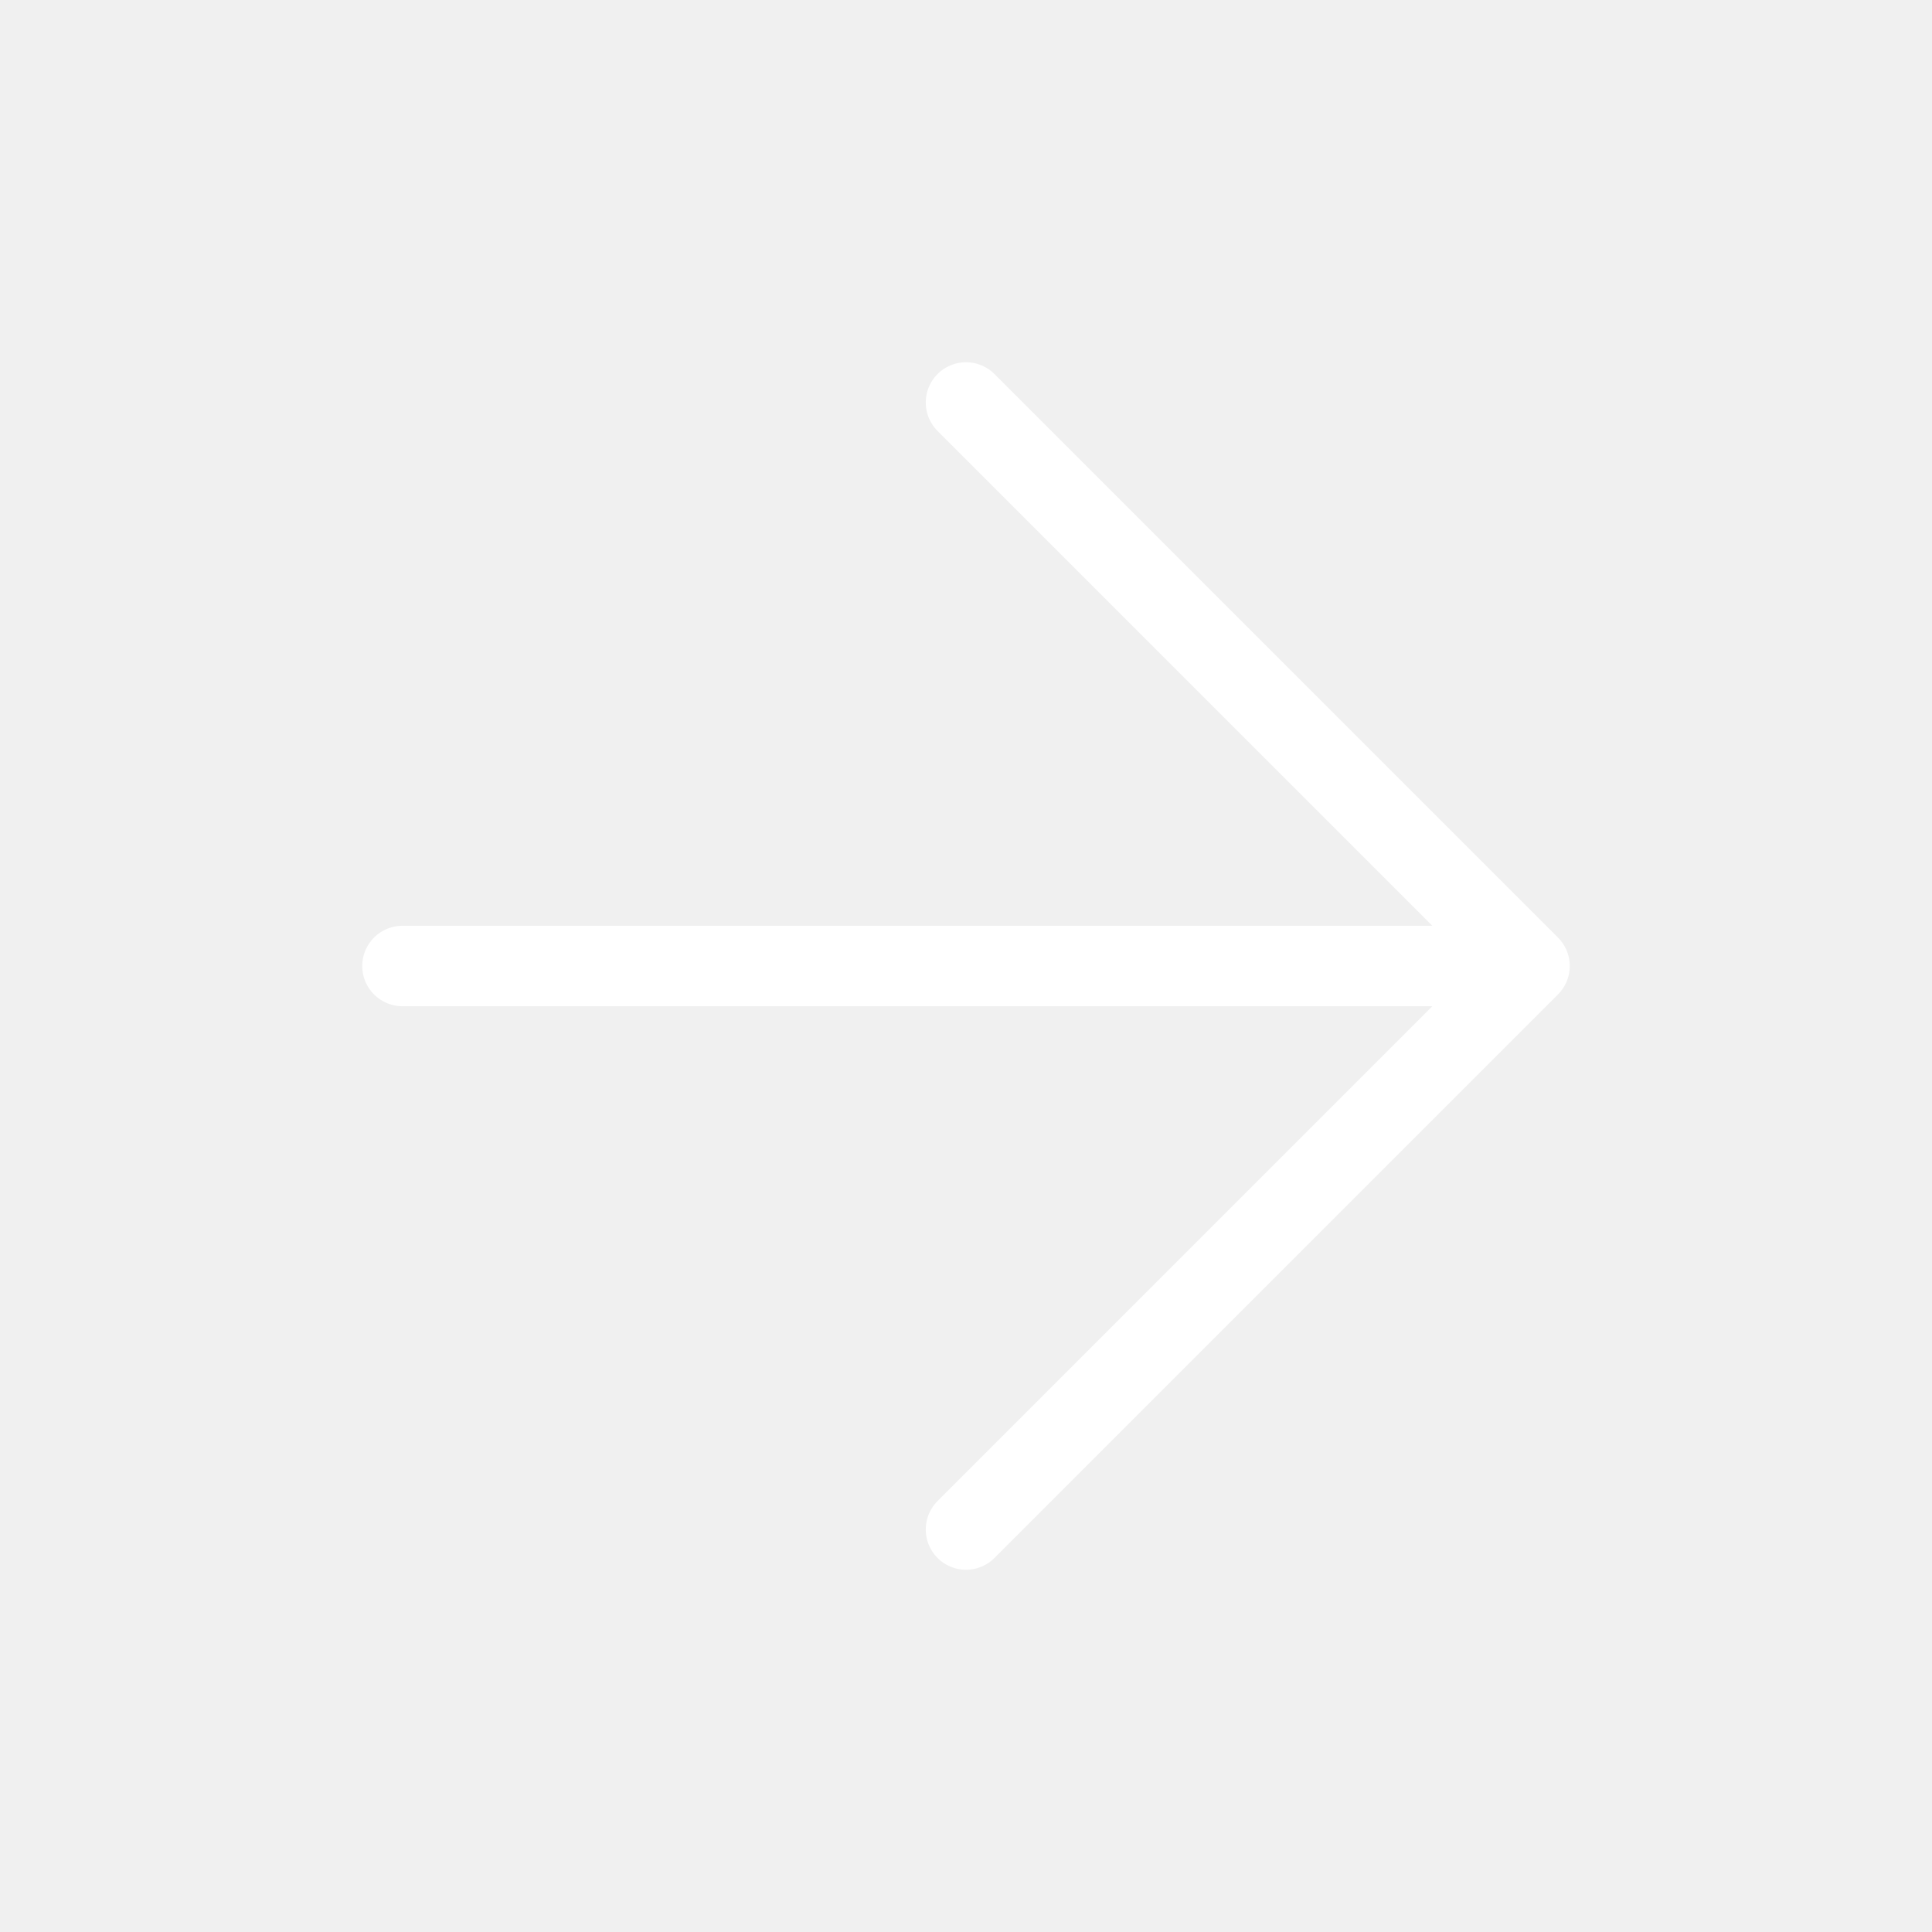
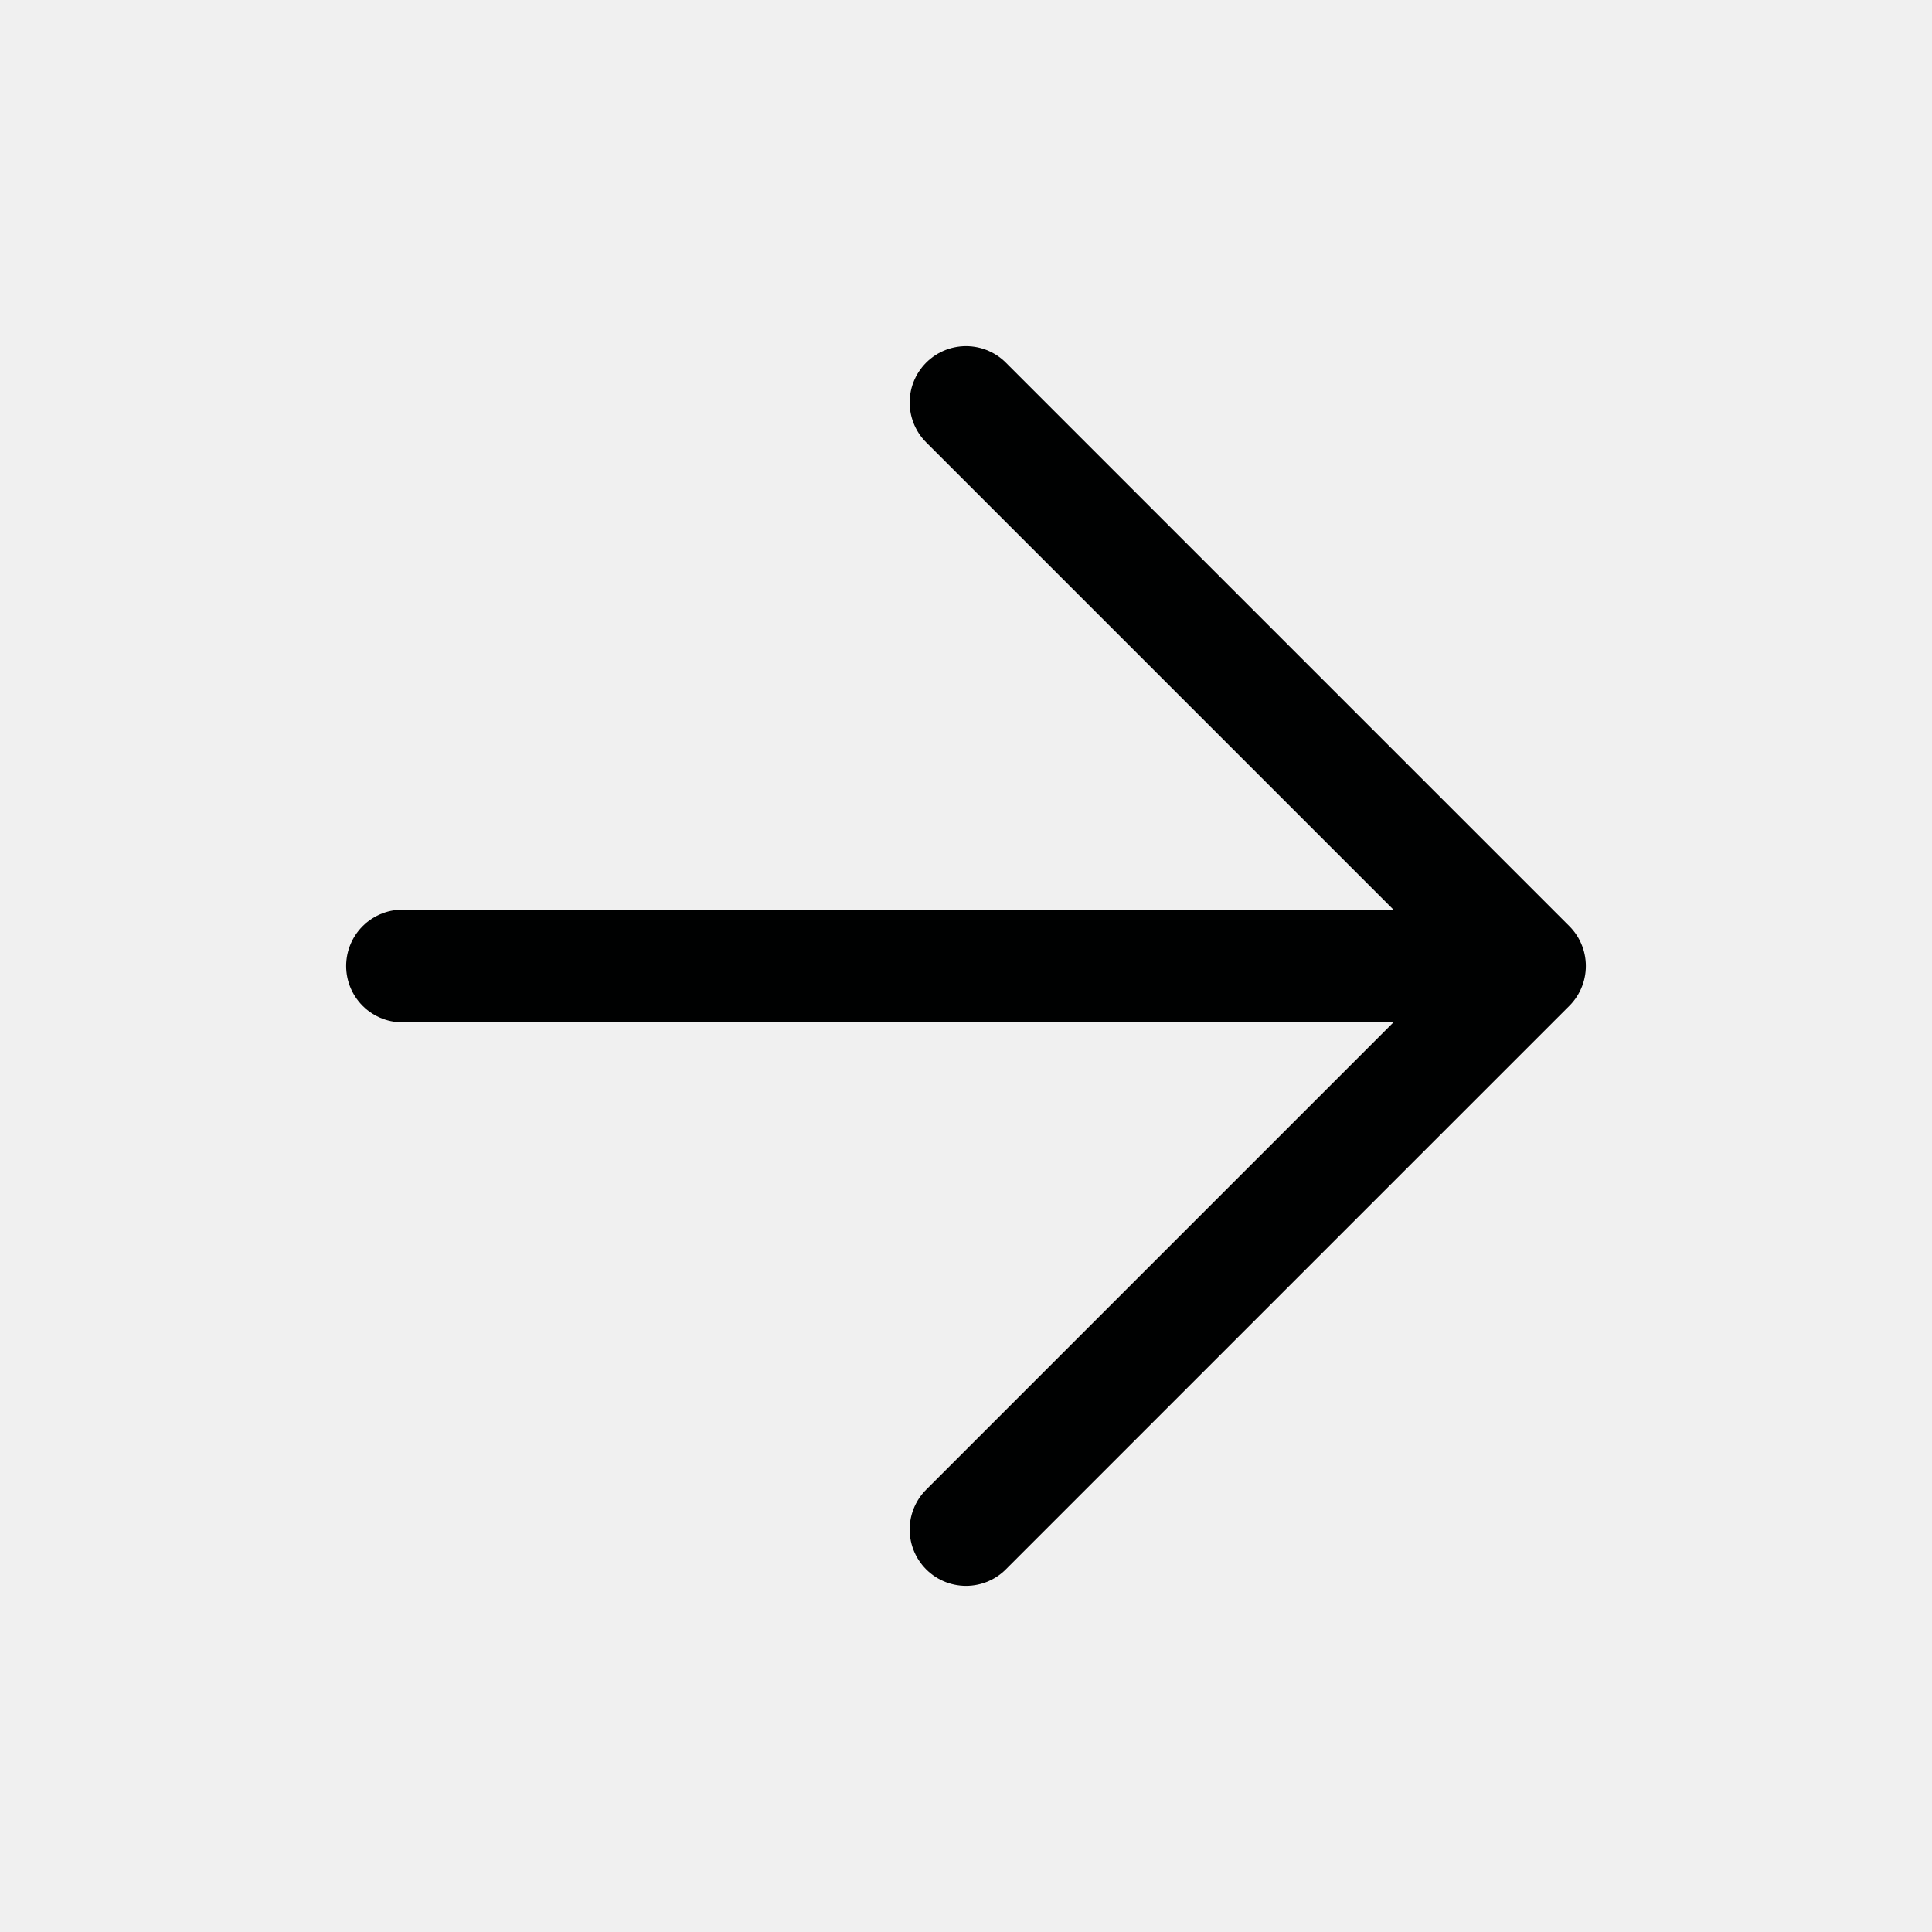
<svg xmlns="http://www.w3.org/2000/svg" width="24" height="24" viewBox="0 0 24 24" fill="none">
-   <path d="M5 12H19M12 19L19 12L12 5" stroke="white" stroke-linecap="round" stroke-linejoin="round" />
+   <path d="M5 12H19M12 19L19 12L12 5" stroke="#000101" stroke-width="1.4" stroke-linecap="round" stroke-linejoin="round" />
</svg>
